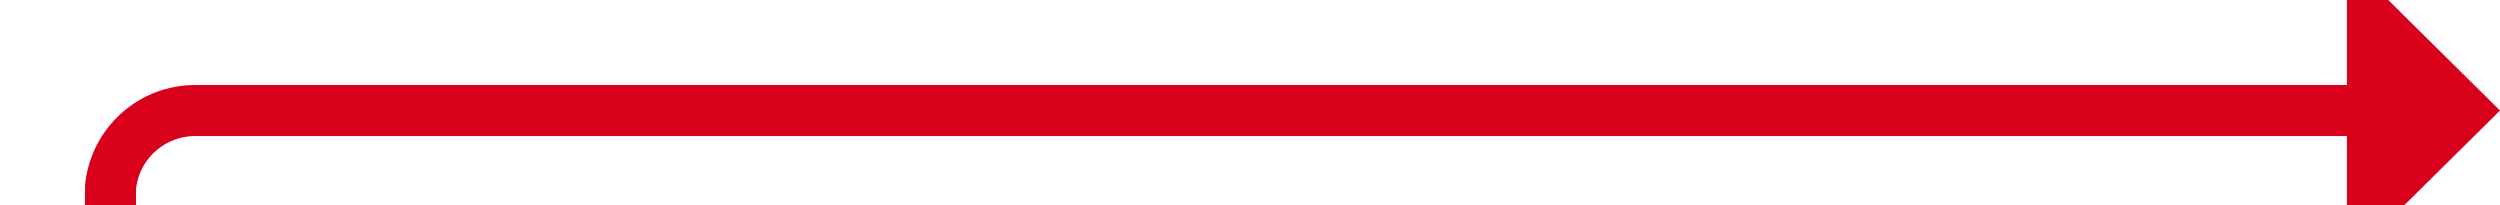
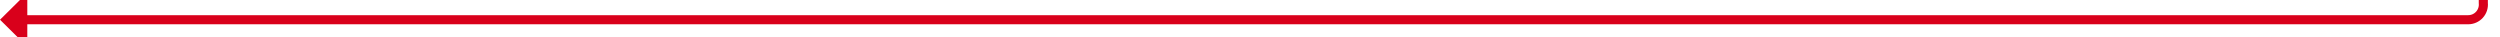
- <svg xmlns="http://www.w3.org/2000/svg" version="1.1" width="147px" height="12px" preserveAspectRatio="xMinYMid meet" viewBox="2190 647  147 10">
-   <path d="M 2196.5 704  L 2196.5 657  A 5 5 0 0 1 2201.5 652.5 L 2330 652.5  " stroke-width="3" stroke="#d9001b" fill="none" />
-   <path d="M 2328 661.4  L 2337 652.5  L 2328 643.6  L 2328 661.4  Z " fill-rule="nonzero" fill="#d9001b" stroke="none" />
+ <svg xmlns="http://www.w3.org/2000/svg" version="1.1" width="824px" height="12px" preserveAspectRatio="xMinYMid meet" viewBox="404 906  824 10">
+   <path d="M 1222.5 671  L 1222.5 906  A 5 5 0 0 1 1217.5 911.5 L 411 911.5  " stroke-width="3" stroke="#d9001b" fill="none" />
+   <path d="M 413 902.6  L 404 911.5  L 413 920.4  L 413 902.6  Z " fill-rule="nonzero" fill="#d9001b" stroke="none" />
</svg>
